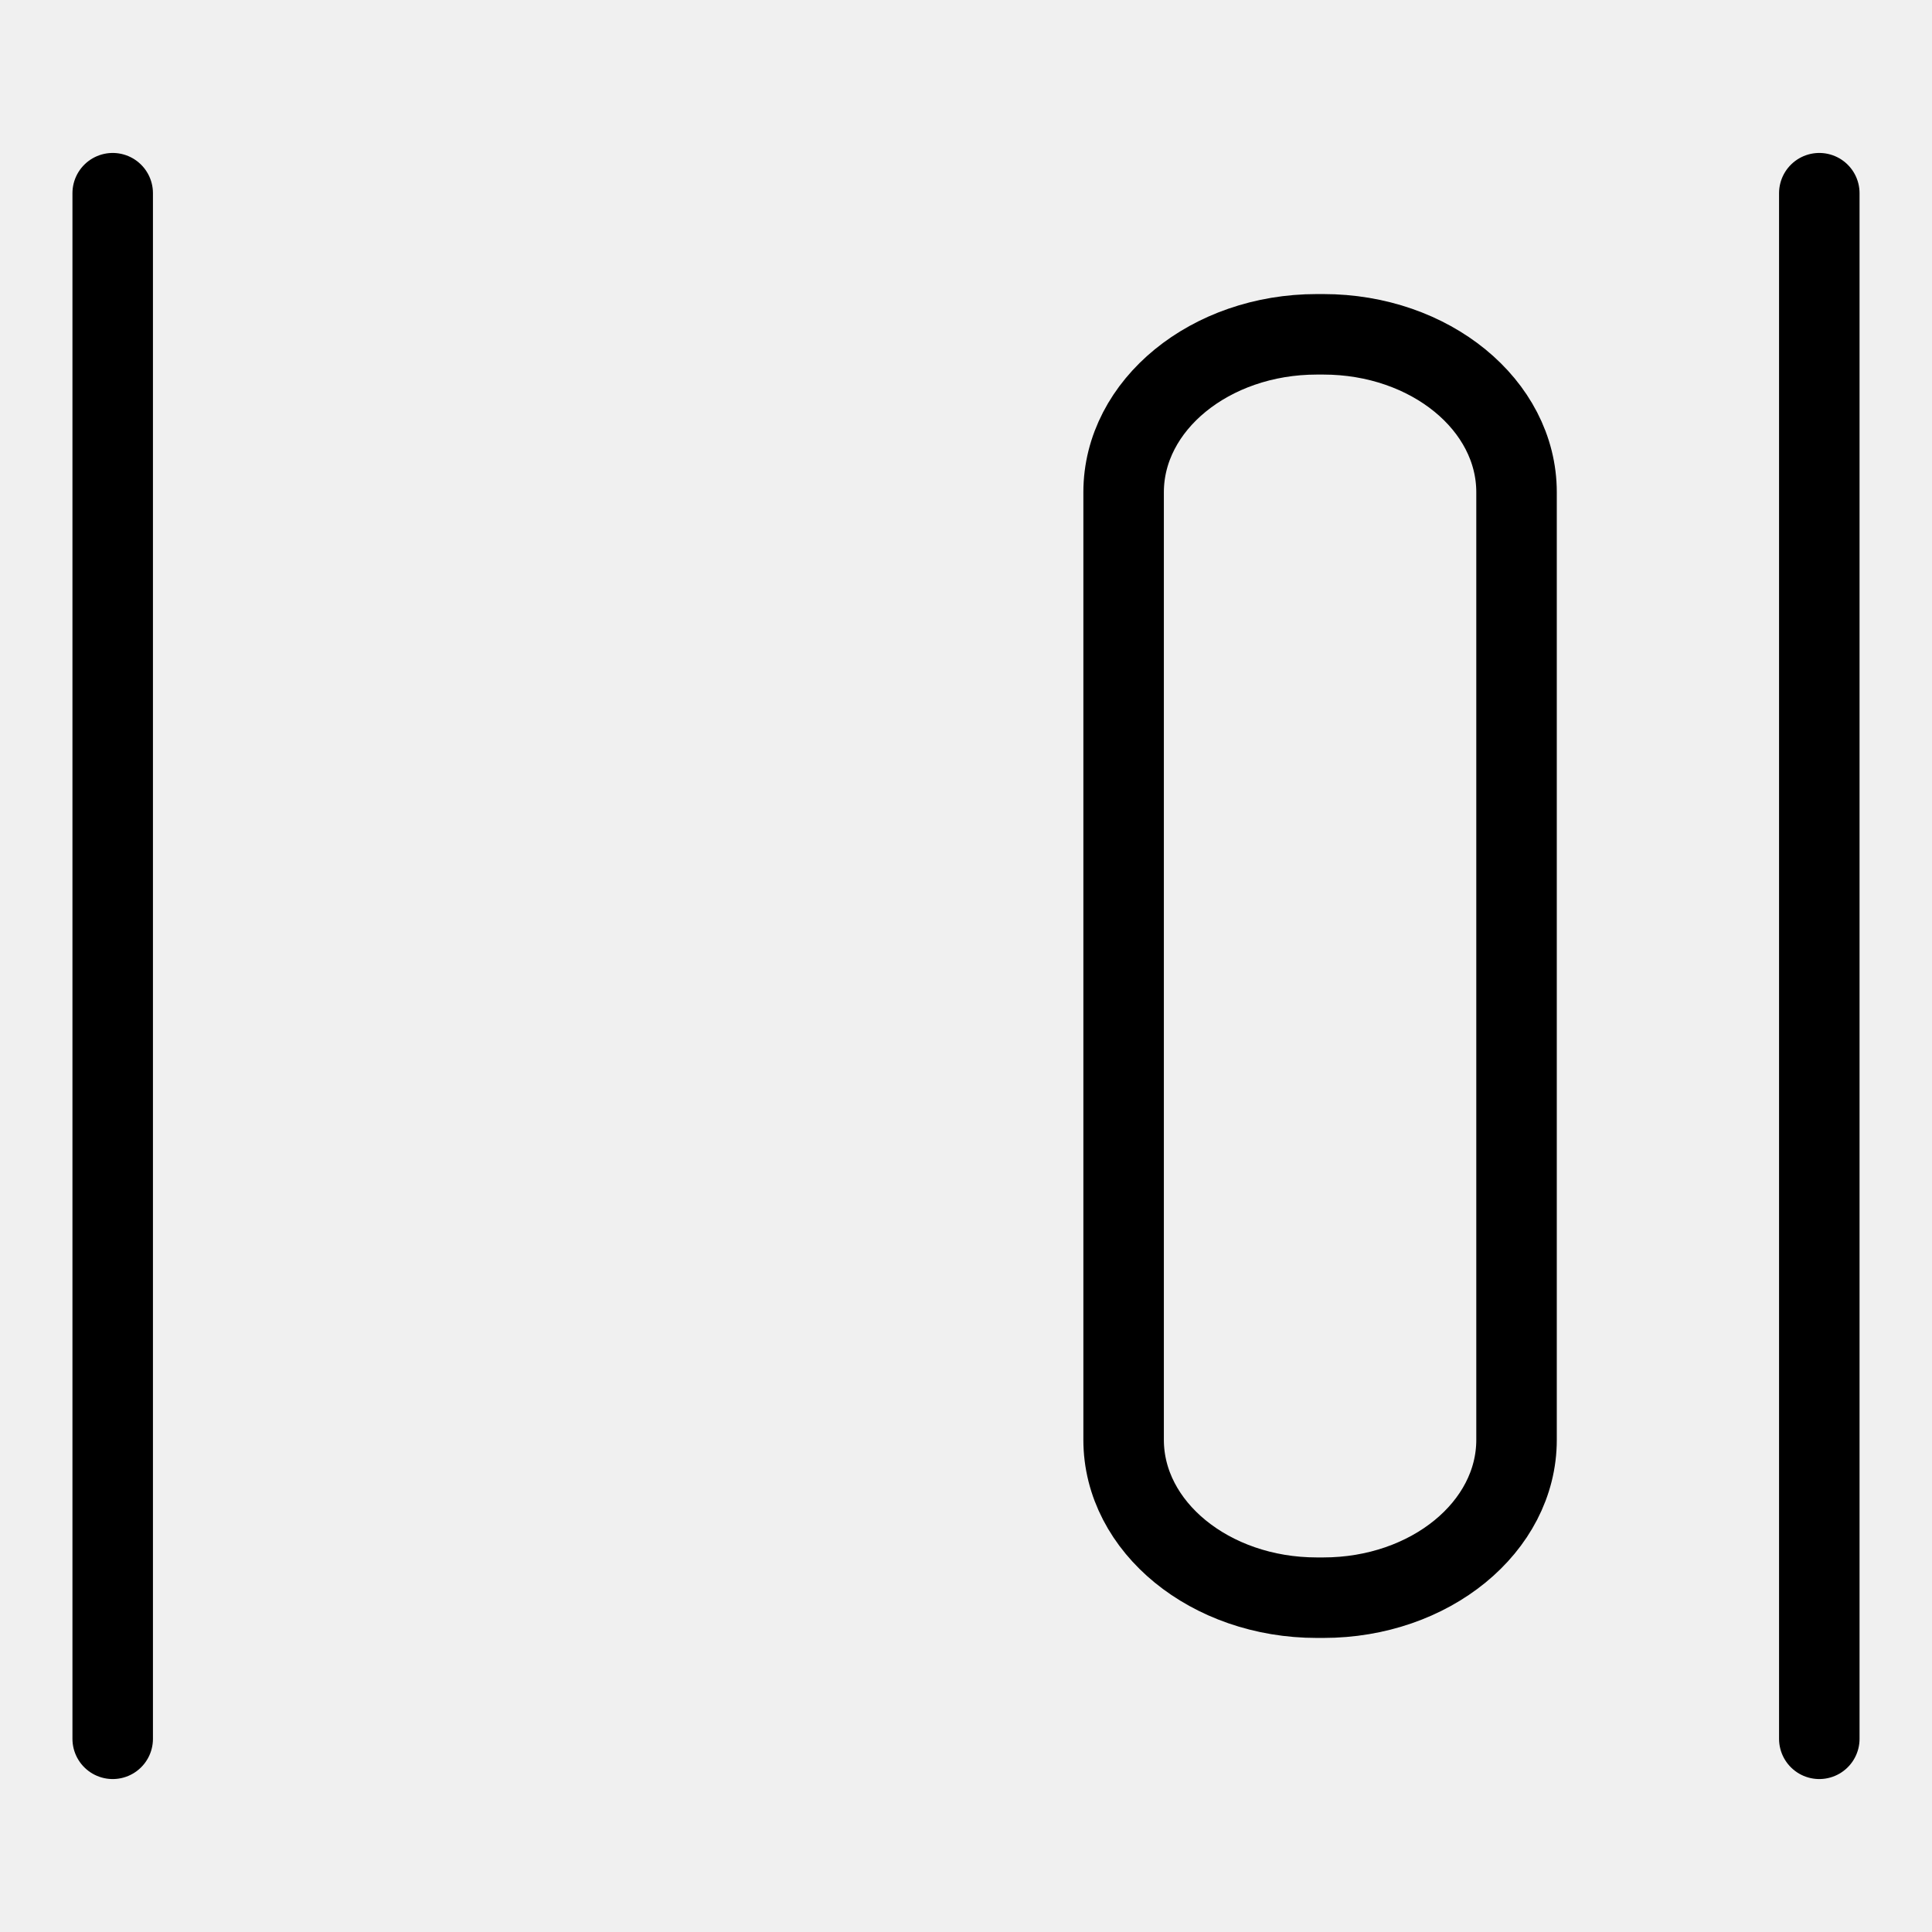
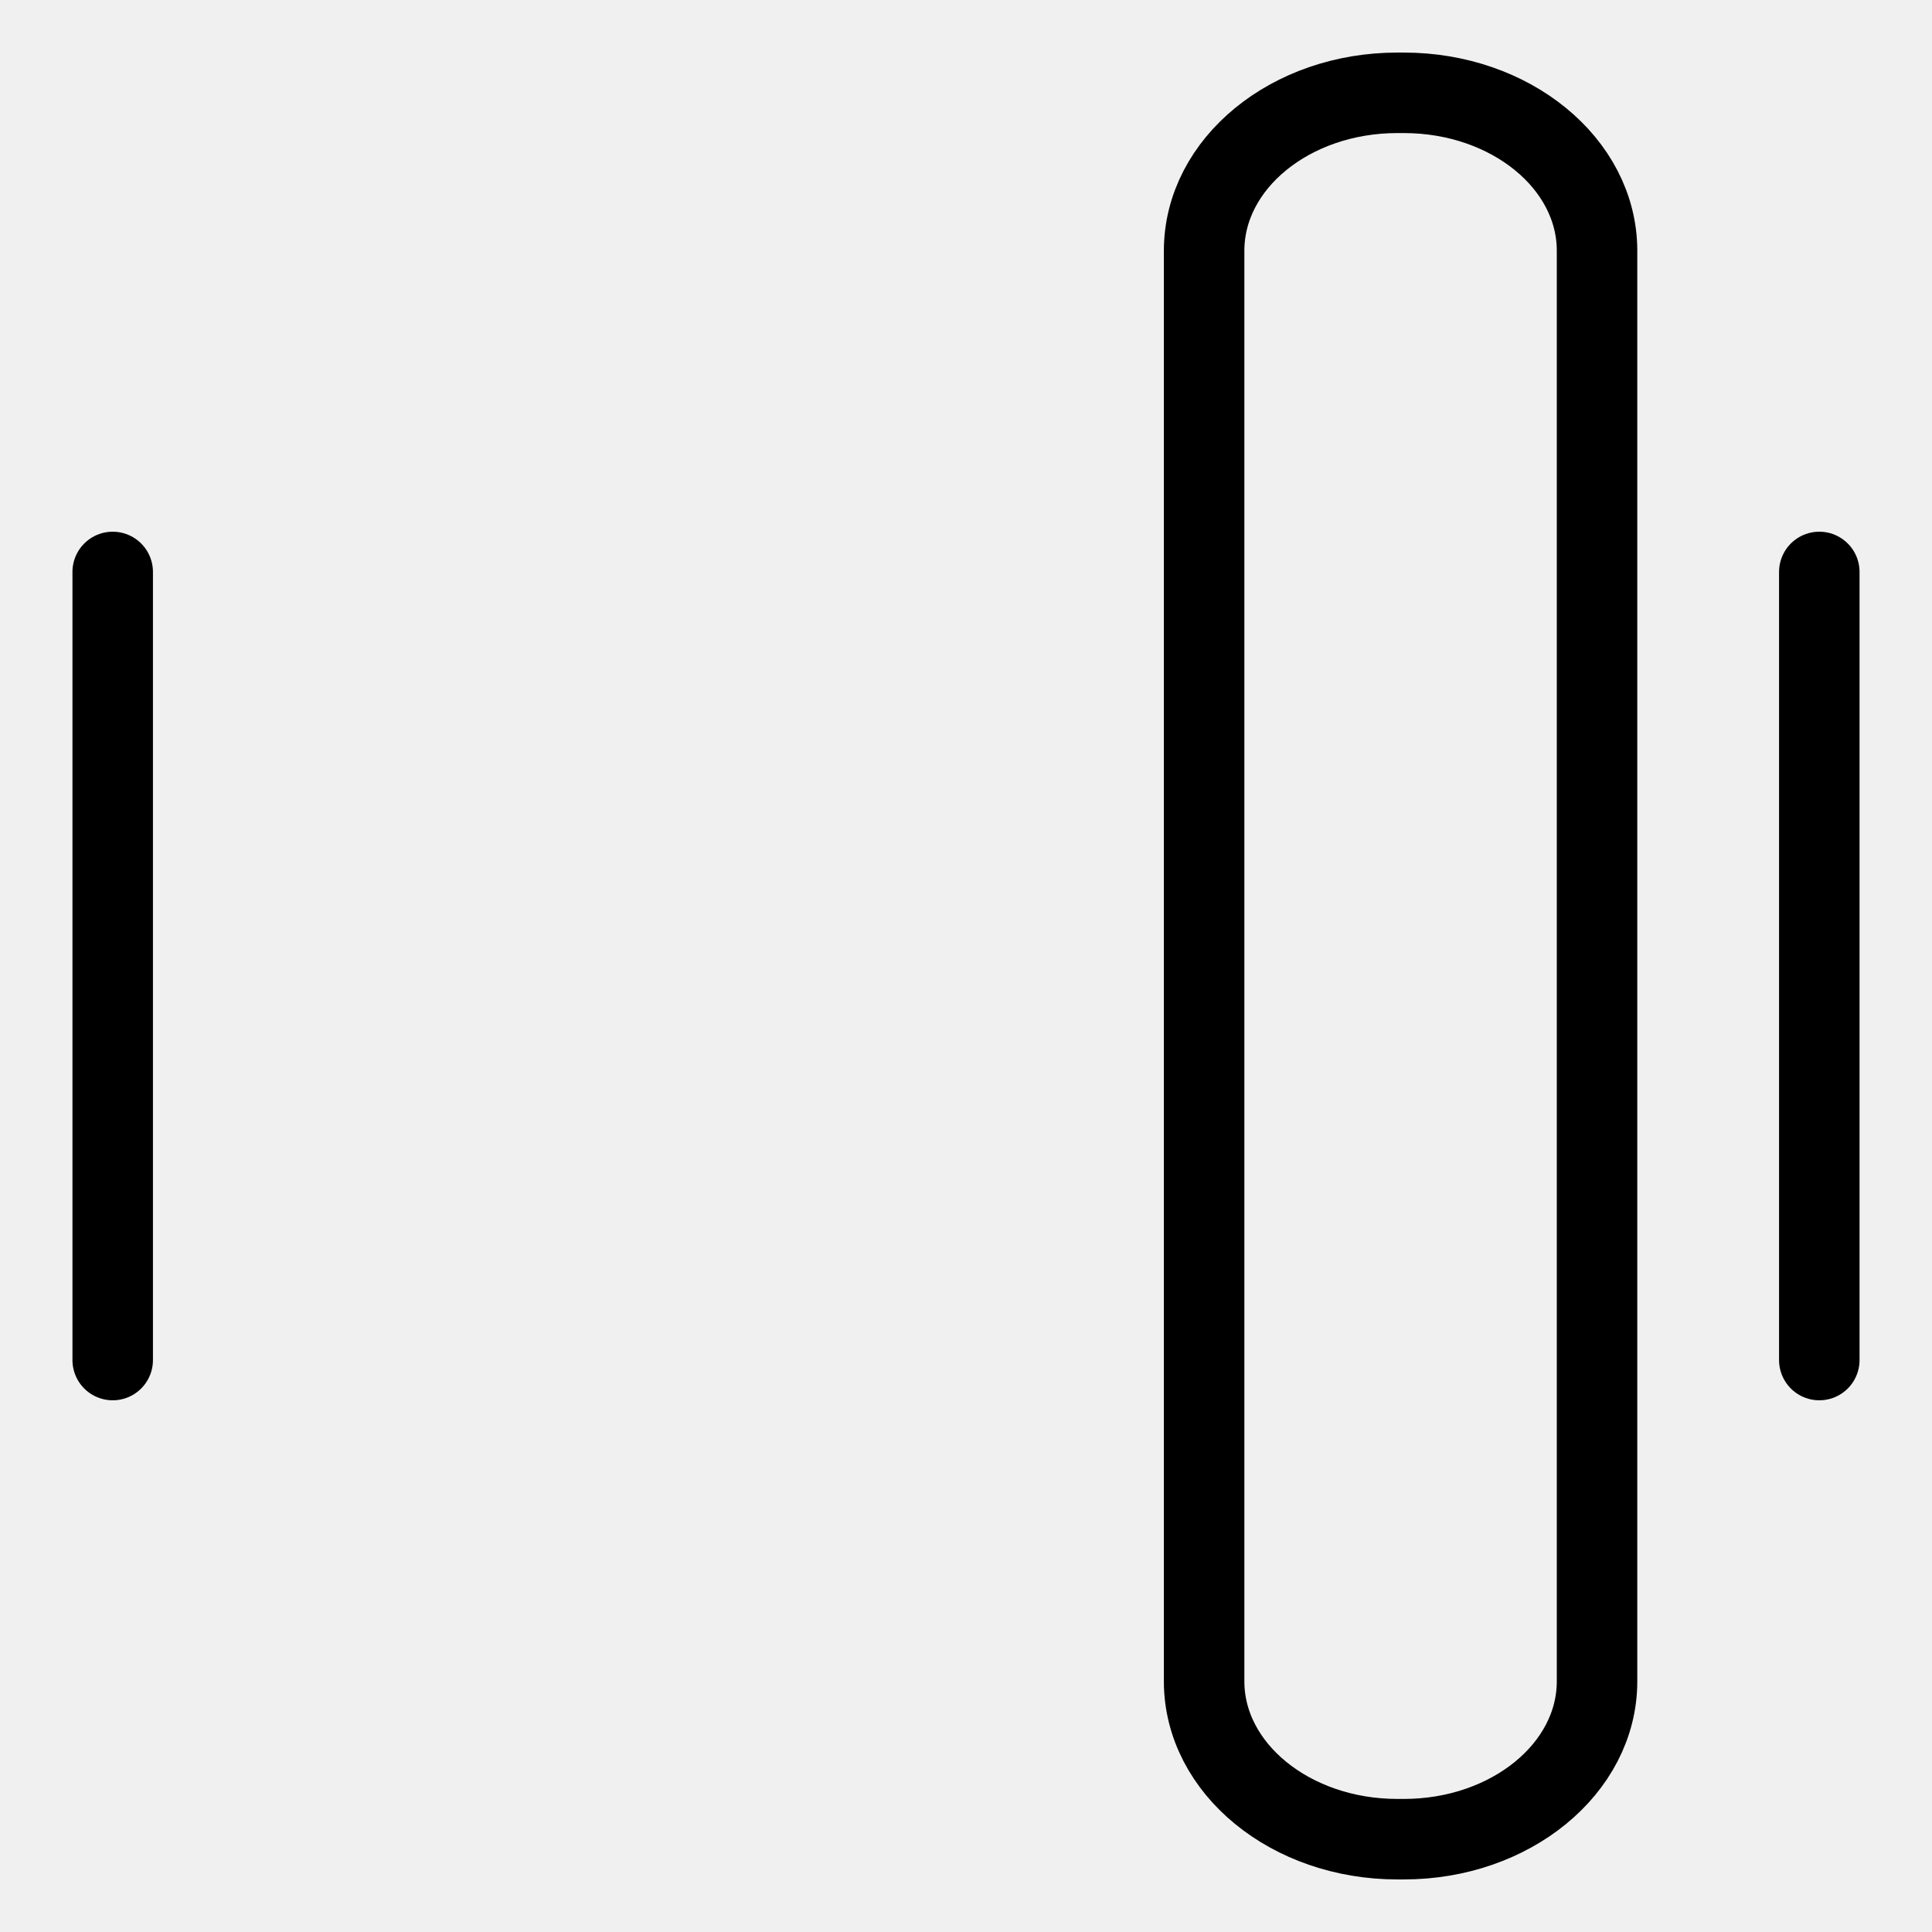
<svg xmlns="http://www.w3.org/2000/svg" width="24" height="24" viewBox="0 0 24 24" fill="none">
-   <path d="M1.4 2.4L1.4 21.6" stroke="currentColor" stroke-linecap="round" stroke-linejoin="round" />
-   <path d="M16.439 4.153C17.765 4.153 18.839 5.031 18.839 6.115L18.839 17.886C18.839 18.969 17.765 19.847 16.439 19.847L16.358 19.847C15.033 19.847 13.958 18.969 13.958 17.886L13.958 6.115C13.958 5.031 15.033 4.153 16.358 4.153L16.439 4.153Z" stroke="currentColor" stroke-linecap="round" stroke-linejoin="round" />
-   <path d="M22.6 2.4L22.6 21.6" stroke="currentColor" stroke-linecap="round" stroke-linejoin="round" />
+   <g clip-path="url(#clip0_1475_13947)">
+     <path d="M1.4 7.105L1.4 16.895" stroke="currentColor" stroke-linecap="round" stroke-linejoin="round" />
+     <path d="M17.439 1.153C18.764 1.153 19.839 2.031 19.839 3.115L19.839 20.886C19.839 21.969 18.764 22.847 17.439 22.847L17.358 22.847C16.032 22.847 14.958 21.969 14.958 20.886L14.958 3.115C14.958 2.031 16.032 1.153 17.358 1.153L17.439 1.153Z" stroke="currentColor" stroke-linecap="round" stroke-linejoin="round" />
+     <path d="M22.6 7.105L22.6 16.895" stroke="currentColor" stroke-linecap="round" stroke-linejoin="round" />
+   </g>
+   <defs>
+     <clipPath id="clip0_1475_13947">
+       <rect width="24" height="24" fill="white" />
+     </clipPath>
+   </defs>
</svg>
